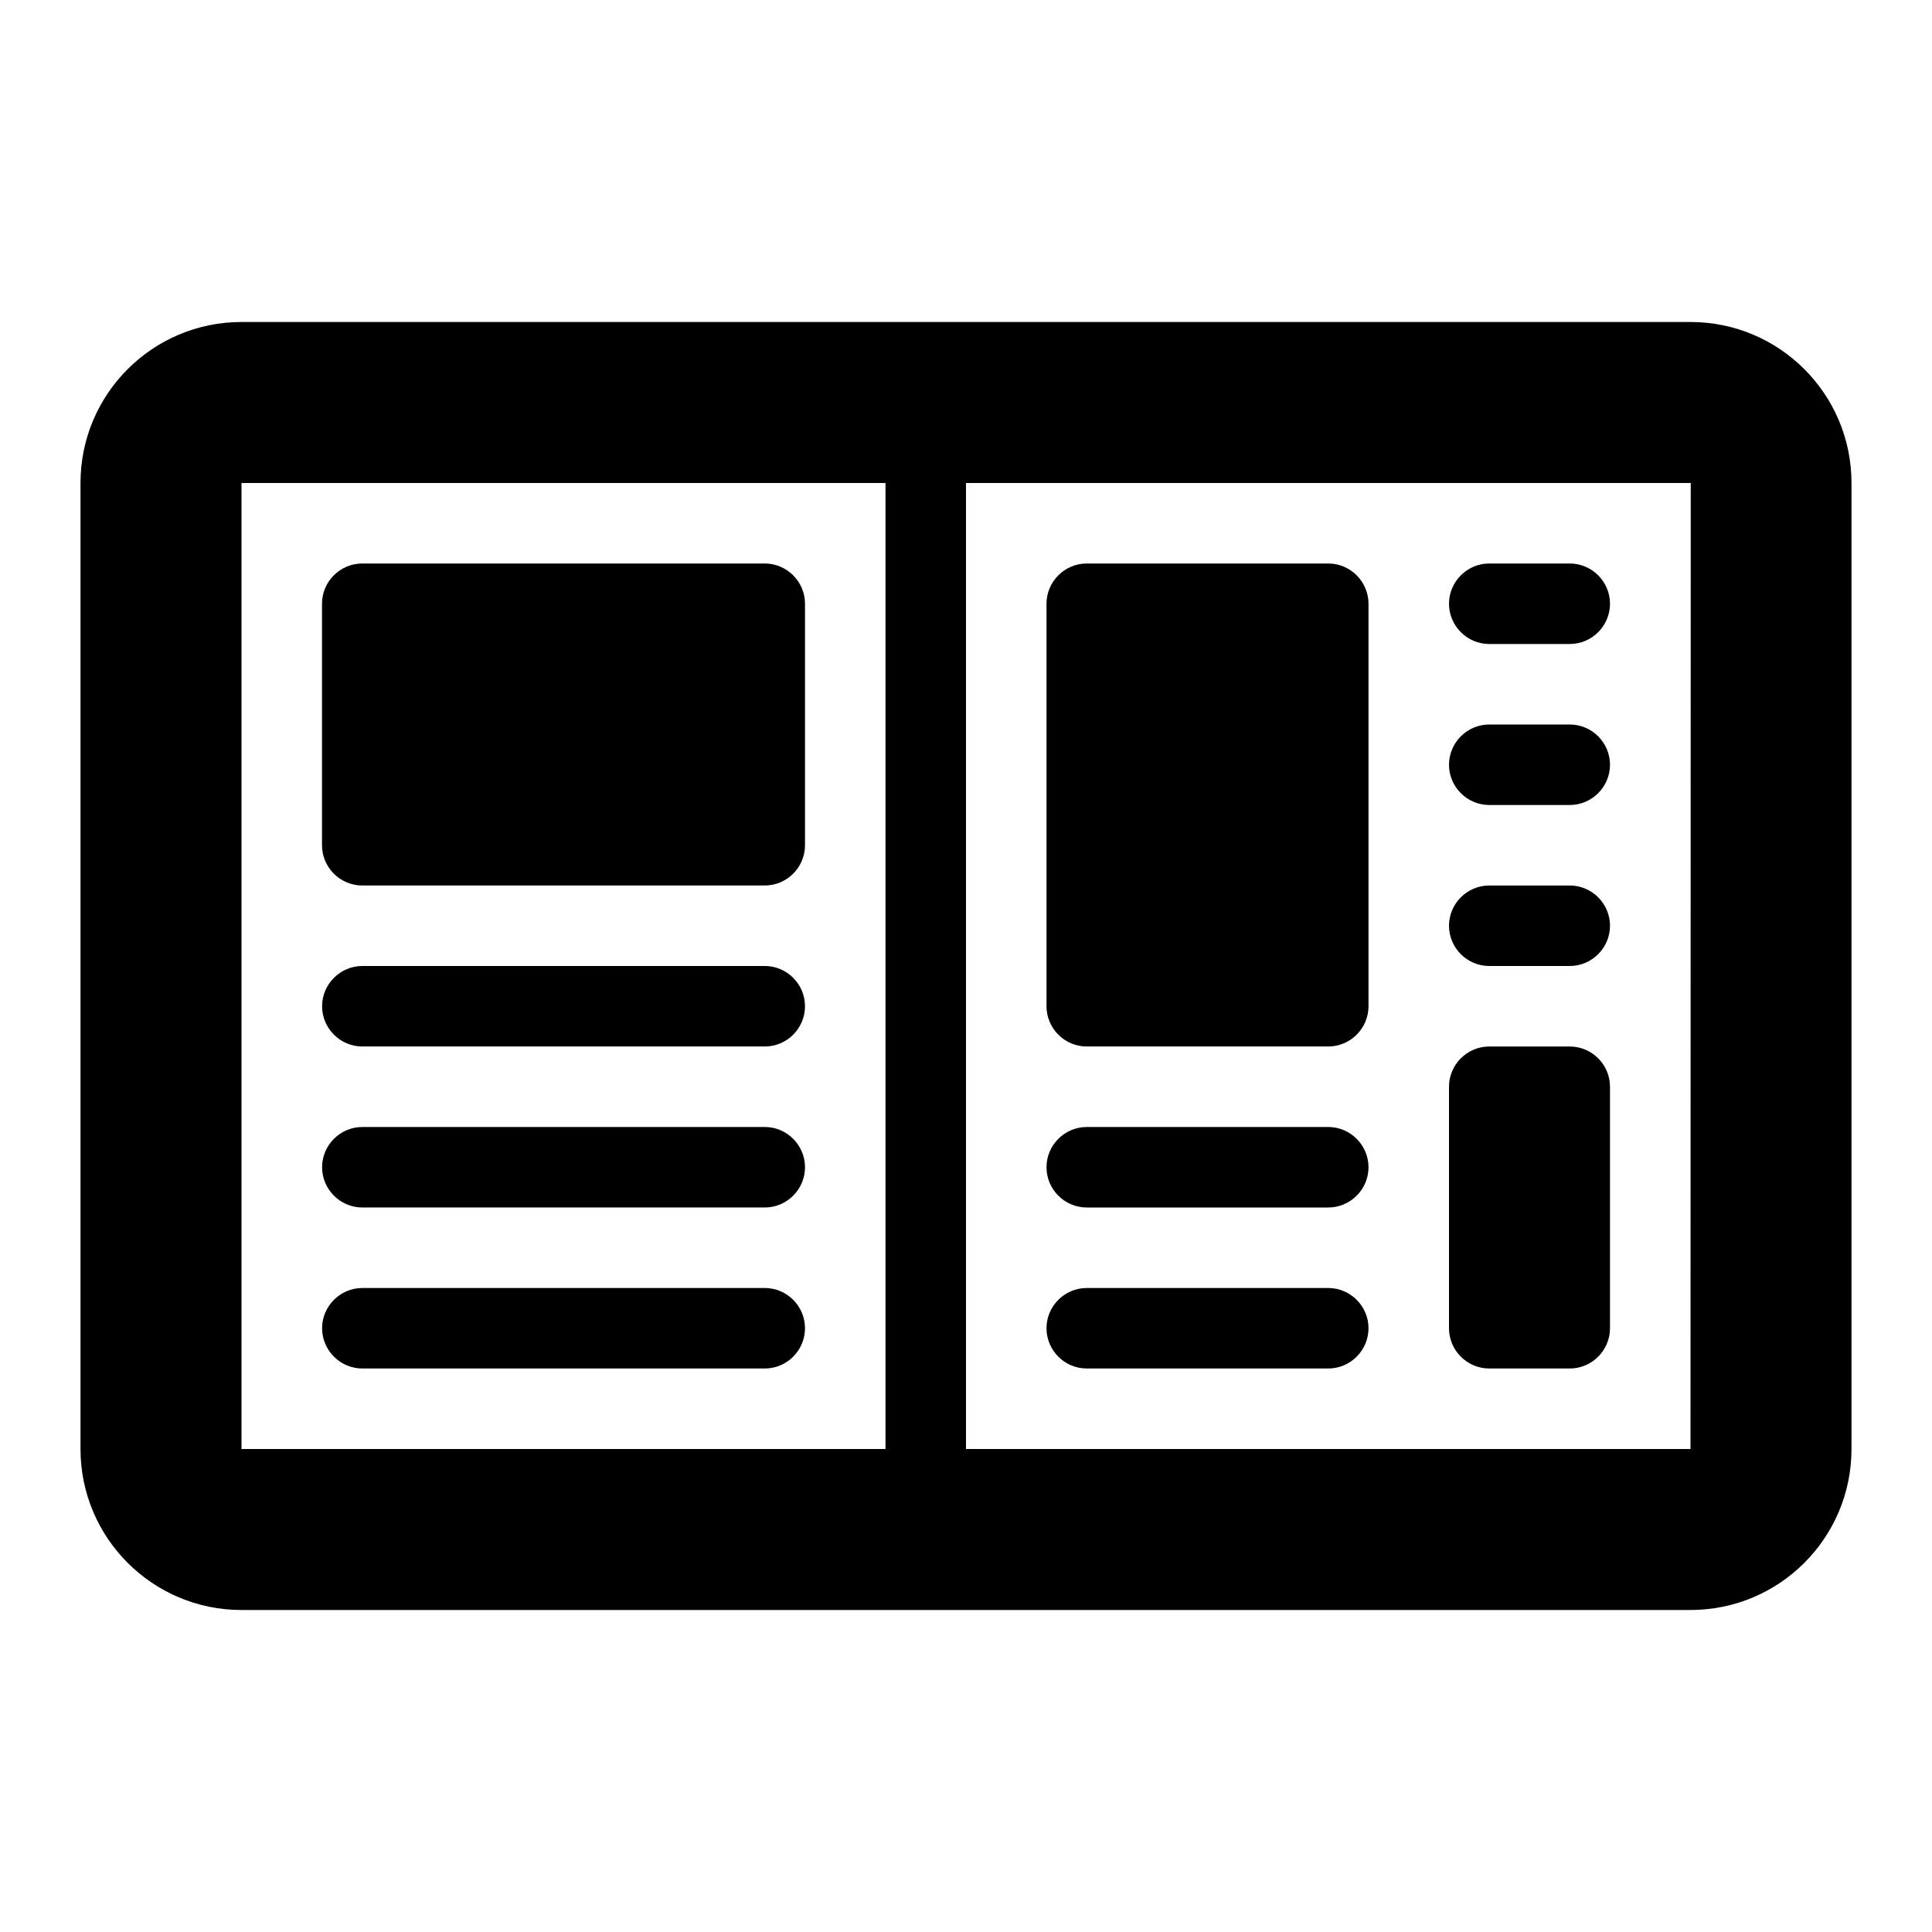
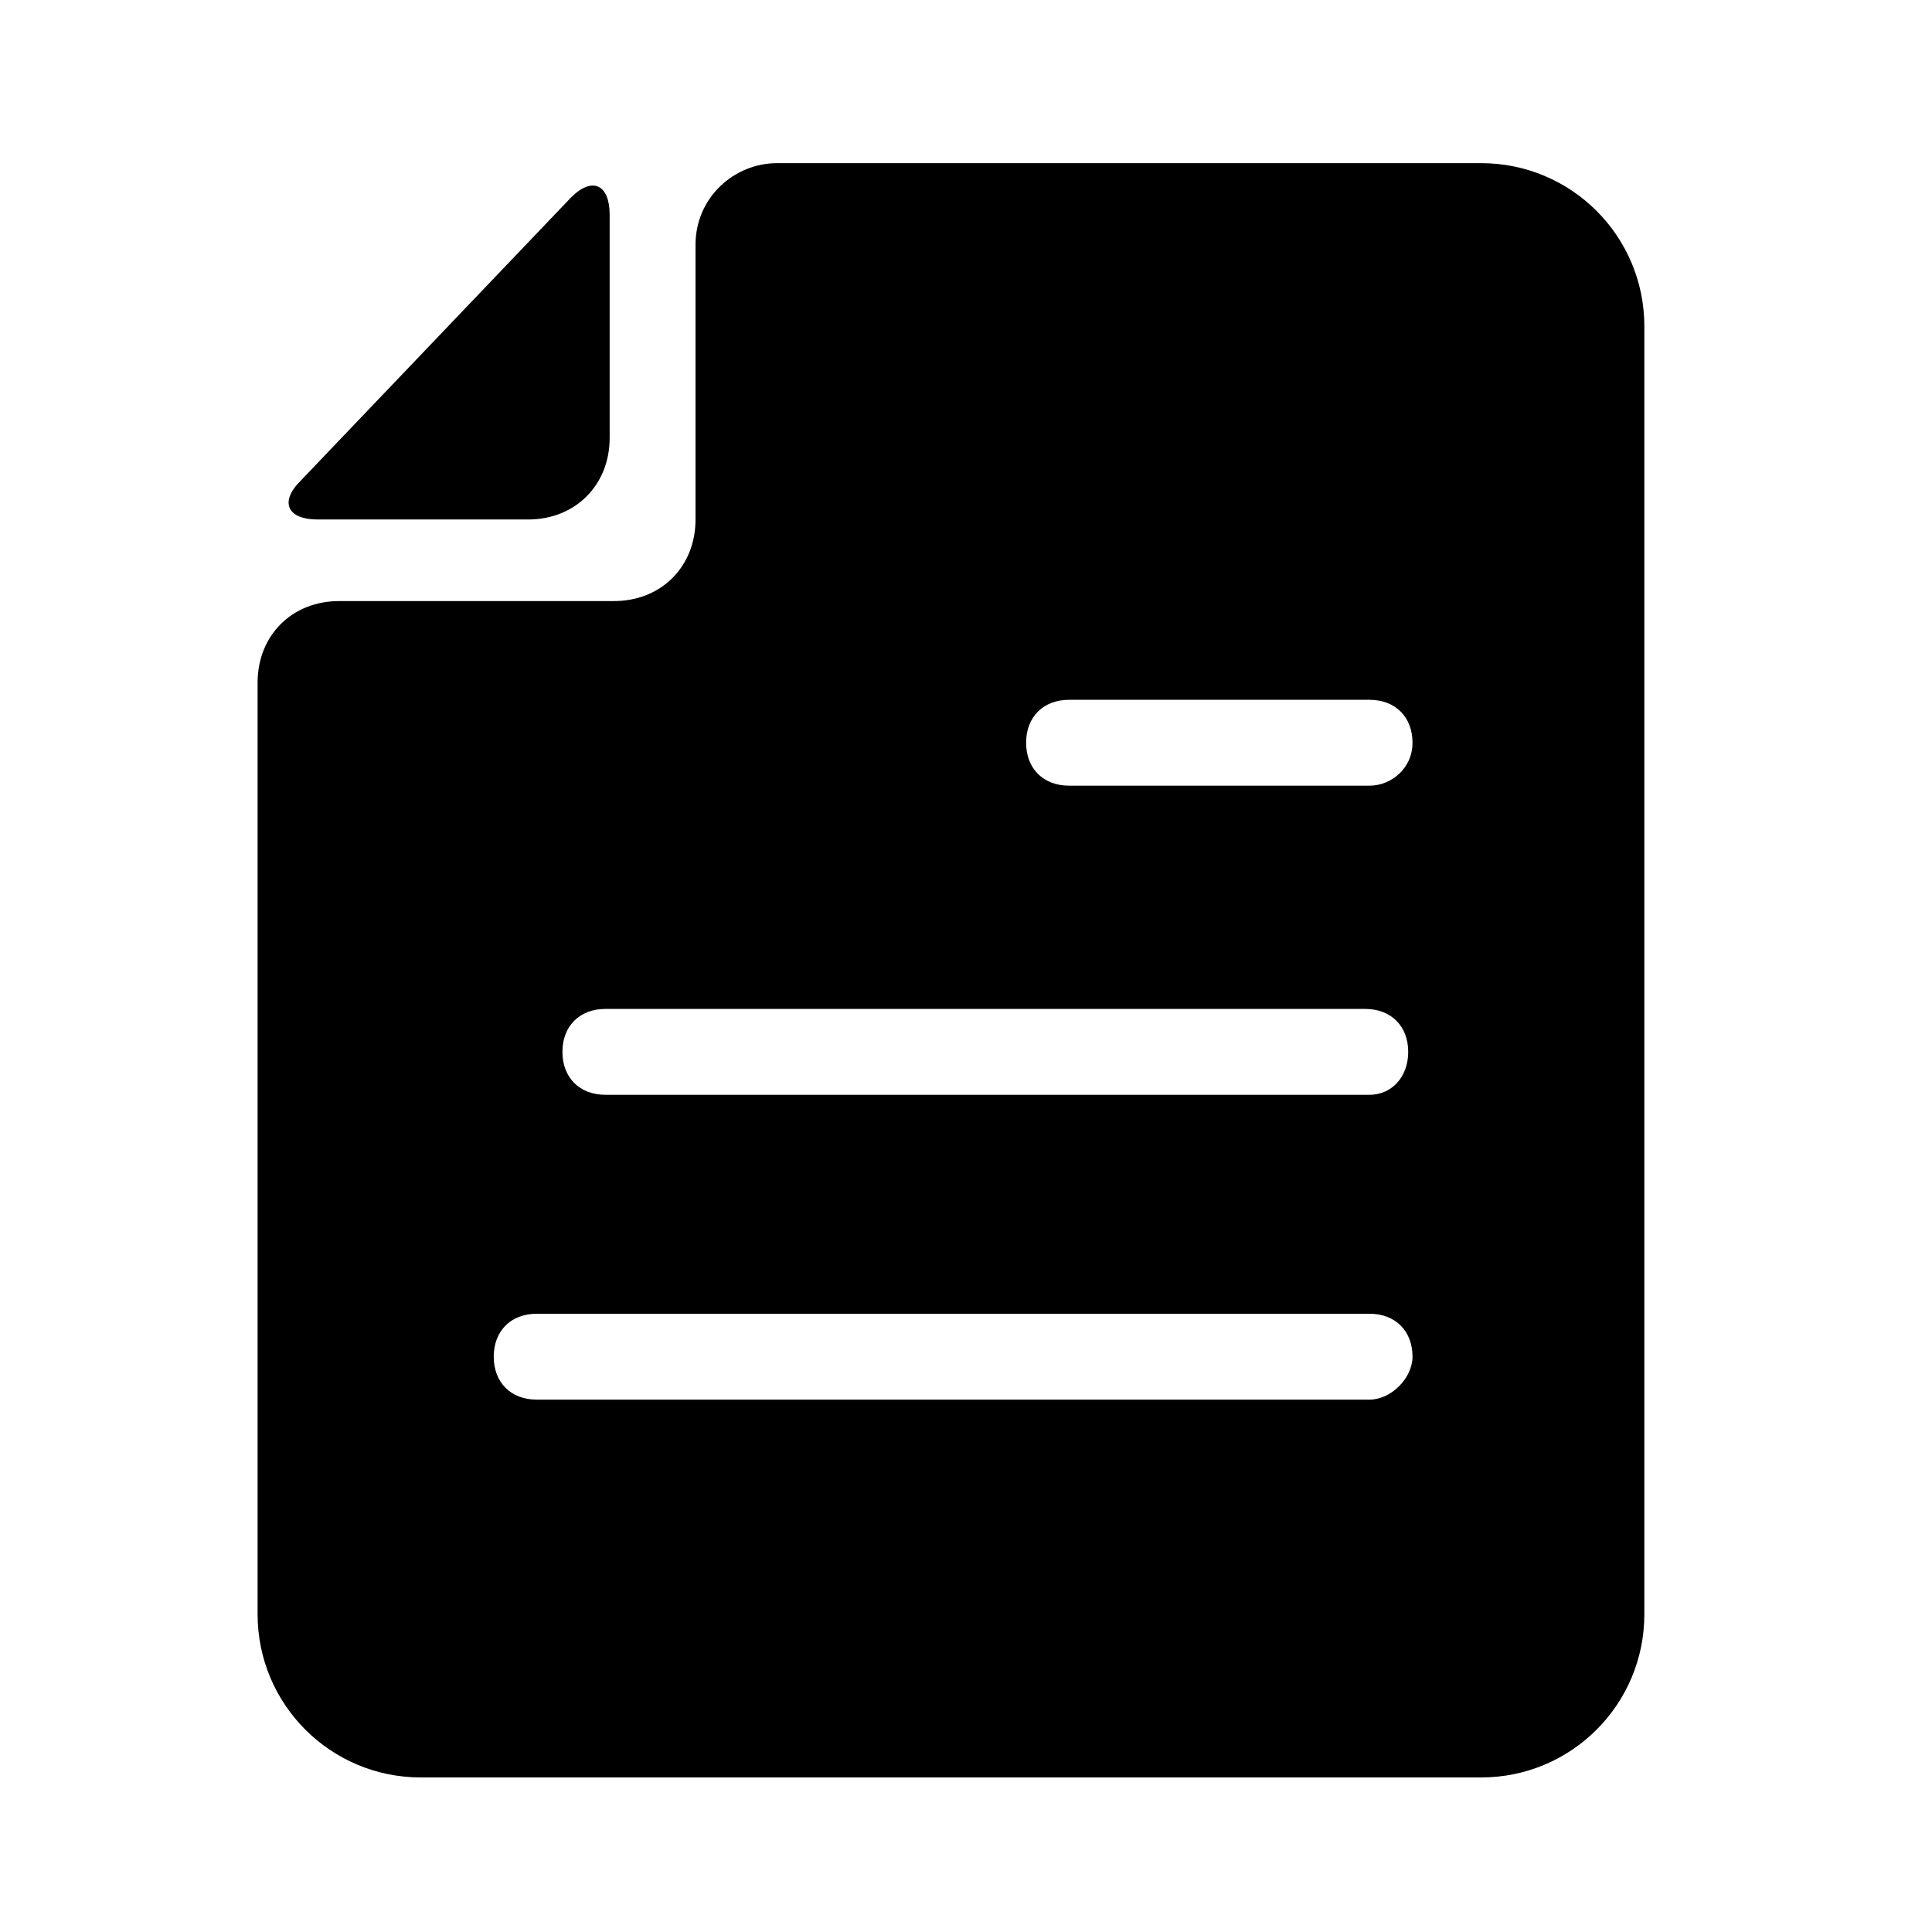
- <svg xmlns="http://www.w3.org/2000/svg" t="1562993039284" class="icon" viewBox="0 0 1024 1024" version="1.1" p-id="4027" width="200" height="200">
+ <svg xmlns="http://www.w3.org/2000/svg" t="1570585470520" class="icon" viewBox="0 0 1024 1024" version="1.1" p-id="1506" width="200" height="200">
  <defs>
    <style type="text/css" />
  </defs>
-   <path d="M896 170.667H128a85.333 85.333 0 0 0-85.333 85.333v512a85.333 85.333 0 0 0 85.333 85.333h768a85.333 85.333 0 0 0 85.333-85.333V256a85.333 85.333 0 0 0-85.333-85.333zM128 256h341.333v512H128V256z m768 512h-384V256h384.128L896 768z m-42.667-192c0-11.733-9.6-21.333-21.333-21.333h-42.667c-11.733 0-21.333 9.6-21.333 21.333v128c0 11.733 9.6 21.333 21.333 21.333h42.667c11.733 0 21.333-9.6 21.333-21.333v-128z m-128-256c0-11.733-9.6-21.333-21.333-21.333h-128c-11.733 0-21.333 9.6-21.333 21.333v213.333c0 11.733 9.6 21.333 21.333 21.333h128c11.733 0 21.333-9.6 21.333-21.333v-213.333z m64 106.667h42.667c11.733 0 21.333-9.6 21.333-21.333s-9.6-21.333-21.333-21.333h-42.667c-11.733 0-21.333 9.6-21.333 21.333s9.6 21.333 21.333 21.333z m0 85.333h42.667c11.733 0 21.333-9.6 21.333-21.333s-9.6-21.333-21.333-21.333h-42.667c-11.733 0-21.333 9.6-21.333 21.333s9.6 21.333 21.333 21.333z m-213.333 128h128c11.733 0 21.333-9.6 21.333-21.333s-9.6-21.333-21.333-21.333h-128c-11.733 0-21.333 9.6-21.333 21.333s9.6 21.333 21.333 21.333z m128 42.667h-128c-11.733 0-21.333 9.6-21.333 21.333s9.6 21.333 21.333 21.333h128c11.733 0 21.333-9.6 21.333-21.333s-9.6-21.333-21.333-21.333z m85.333-341.333h42.667c11.733 0 21.333-9.6 21.333-21.333s-9.6-21.333-21.333-21.333h-42.667c-11.733 0-21.333 9.6-21.333 21.333s9.6 21.333 21.333 21.333zM426.667 320c0-11.733-9.6-21.333-21.333-21.333h-213.333c-11.733 0-21.333 9.6-21.333 21.333v128c0 11.733 9.6 21.333 21.333 21.333h213.333c11.733 0 21.333-9.6 21.333-21.333v-128zM405.376 597.333h-213.333c-11.691 0-21.333 9.6-21.333 21.333s9.643 21.333 21.333 21.333h213.333c11.691 0 21.291-9.6 21.291-21.333s-9.6-21.333-21.291-21.333z m0-85.333h-213.333c-11.691 0-21.333 9.6-21.333 21.333s9.643 21.333 21.333 21.333h213.333c11.691 0 21.291-9.6 21.291-21.333s-9.6-21.333-21.291-21.333z m0 170.667h-213.333c-11.691 0-21.333 9.6-21.333 21.333s9.643 21.333 21.333 21.333h213.333c11.691 0 21.291-9.6 21.291-21.333s-9.6-21.333-21.291-21.333z" p-id="4028" />
+   <path d="M168.391 275.342h111.502c25.031 0 43.236-18.204 43.236-43.236V113.778c0-15.929-9.102-20.48-20.48-9.102L159.289 254.862c-11.378 11.378-6.827 20.48 9.102 20.48z" fill="" p-id="1507" />
+   <path d="M785.067 86.471H411.876c-22.756 0-43.236 18.204-43.236 43.236v145.636c0 25.031-18.204 43.236-43.236 43.236H179.769c-25.031 0-43.236 18.204-43.236 43.236v493.796c0 47.787 38.684 86.471 86.471 86.471h562.062c47.787 0 86.471-38.684 86.471-86.471v-682.667c0-47.787-38.684-86.471-86.471-86.471z m-59.164 655.36H284.444c-13.653 0-22.756-9.102-22.756-22.756s9.102-22.756 22.756-22.756h441.458c13.653 0 22.756 9.102 22.756 22.756 0 11.378-11.378 22.756-22.756 22.756z m0-161.564H320.853c-13.653 0-22.756-9.102-22.756-22.756s9.102-22.756 22.756-22.756h402.773c13.653 0 22.756 9.102 22.756 22.756s-9.102 22.756-20.48 22.756z m0-163.84h-159.289c-13.653 0-22.756-9.102-22.756-22.756s9.102-22.756 22.756-22.756h159.289c13.653 0 22.756 9.102 22.756 22.756s-11.378 22.756-22.756 22.756z" fill="" p-id="1508" />
</svg>
